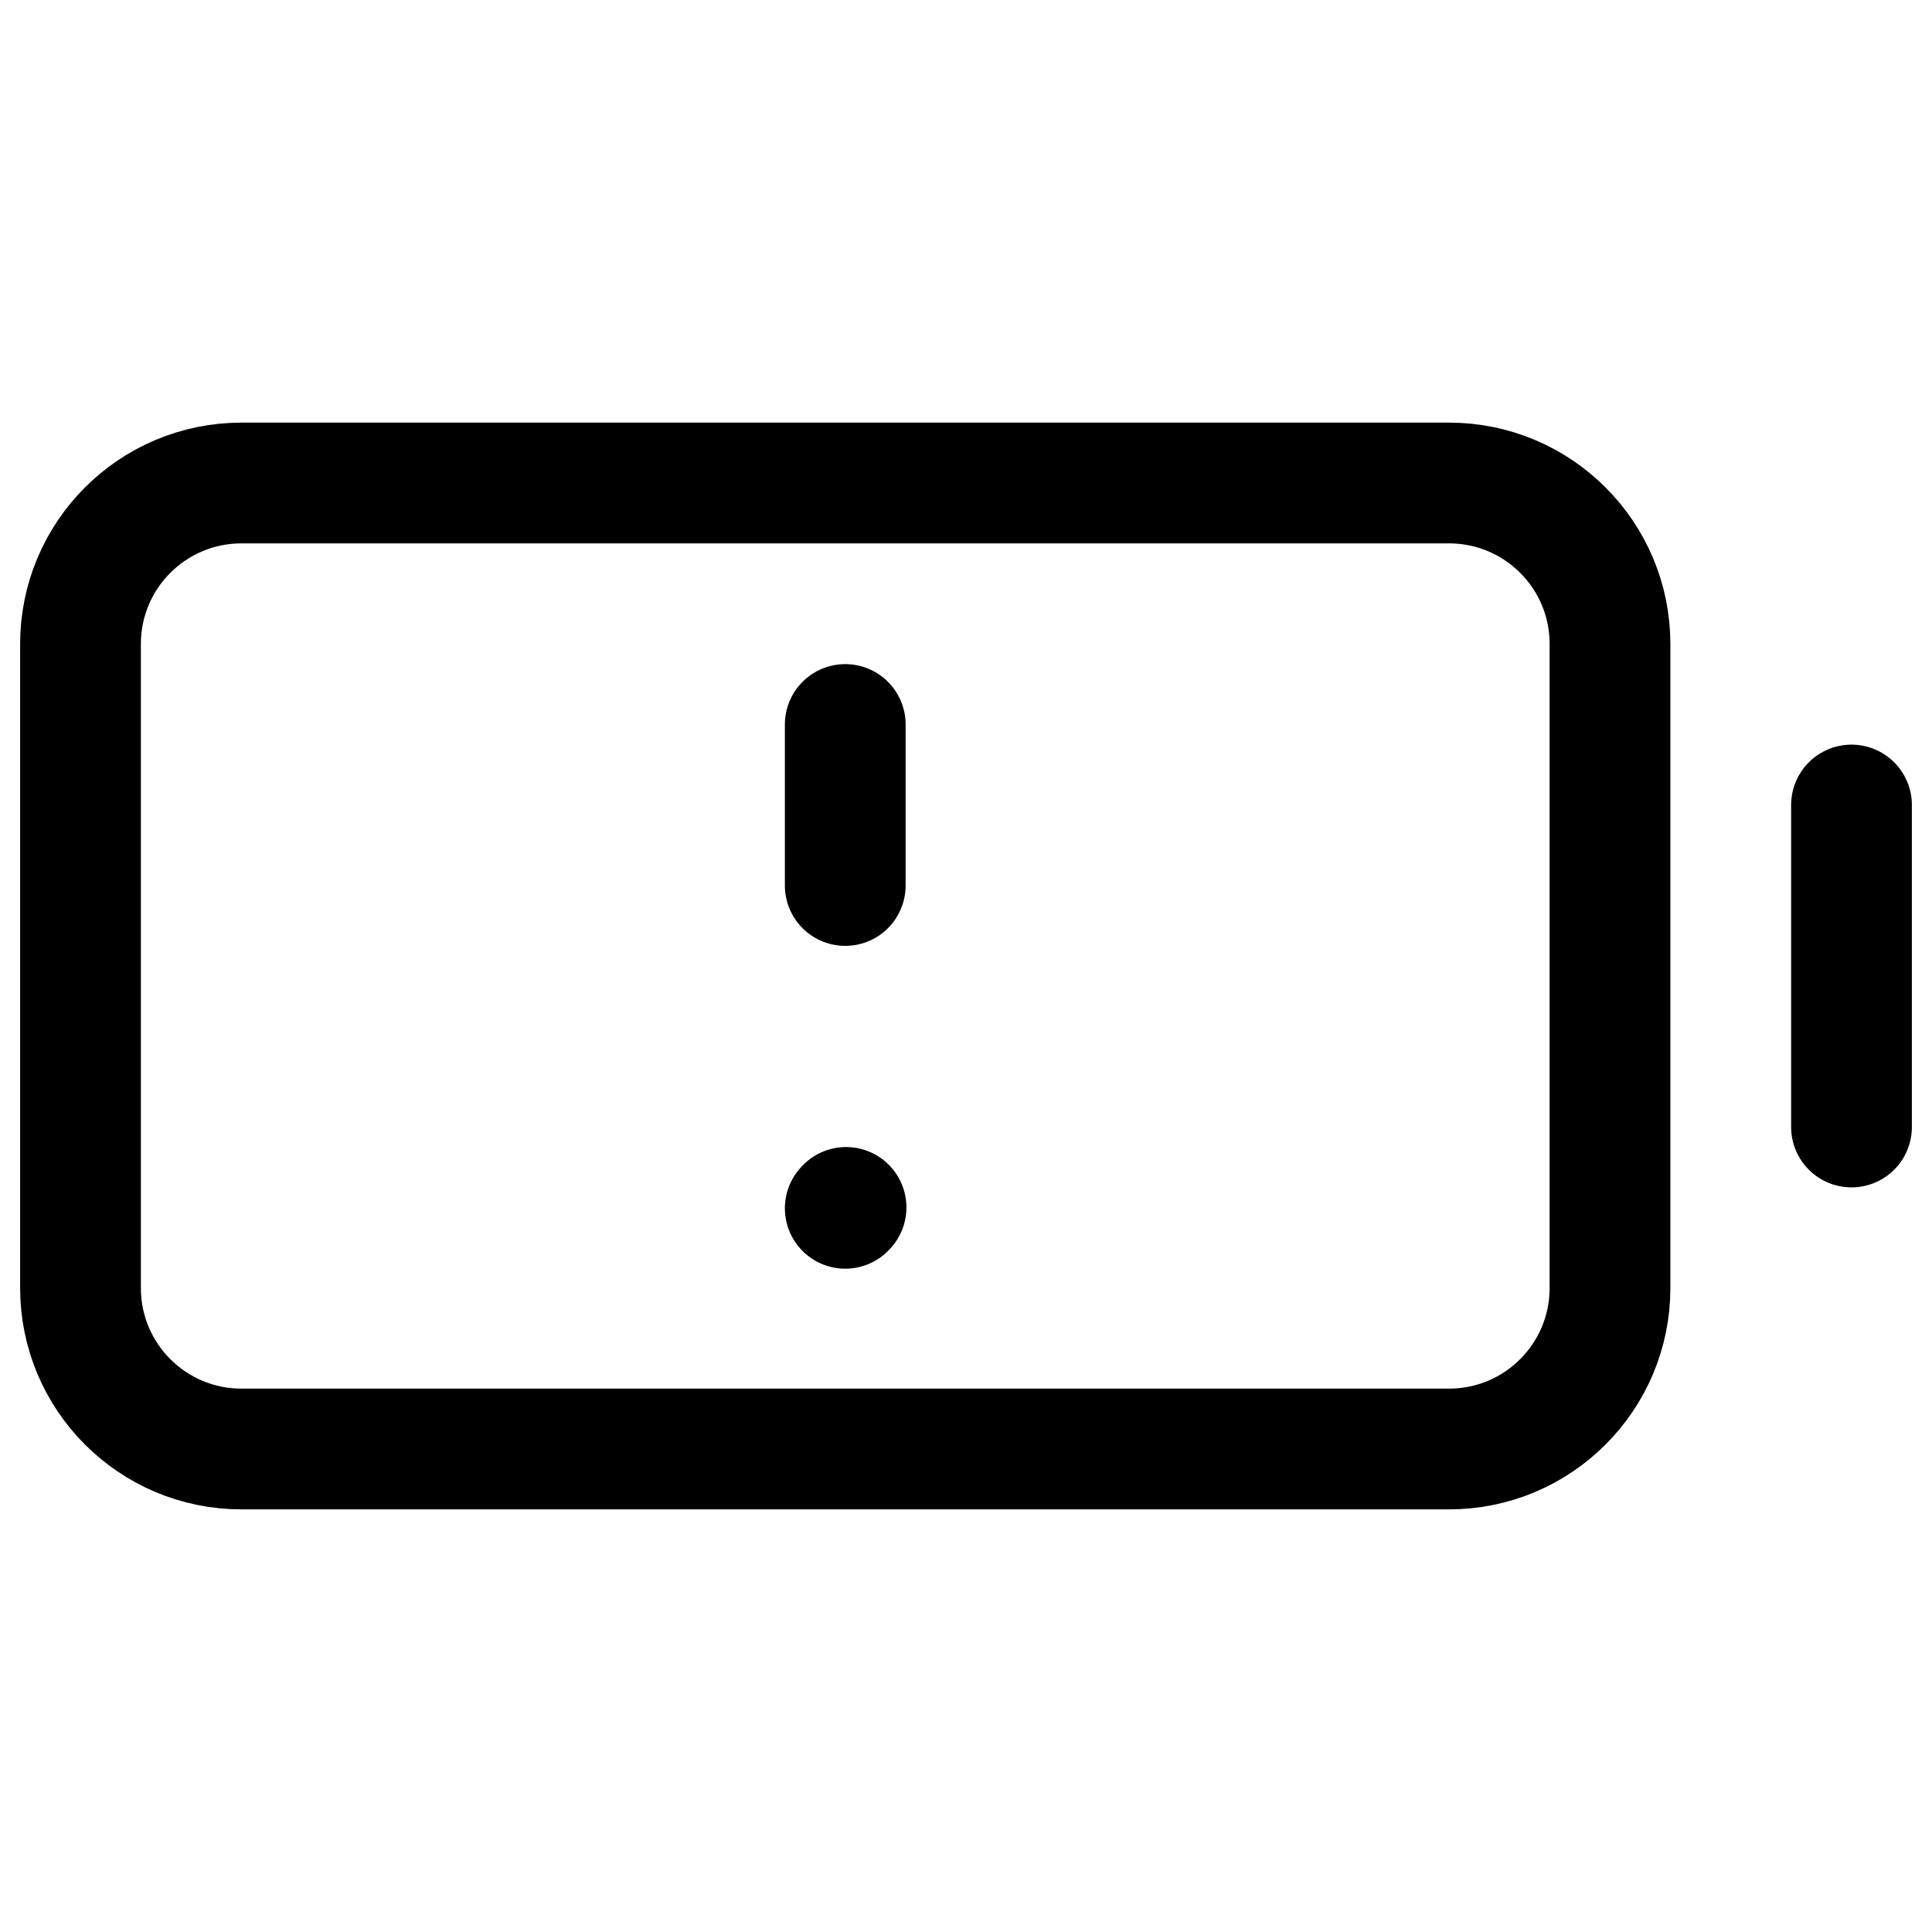
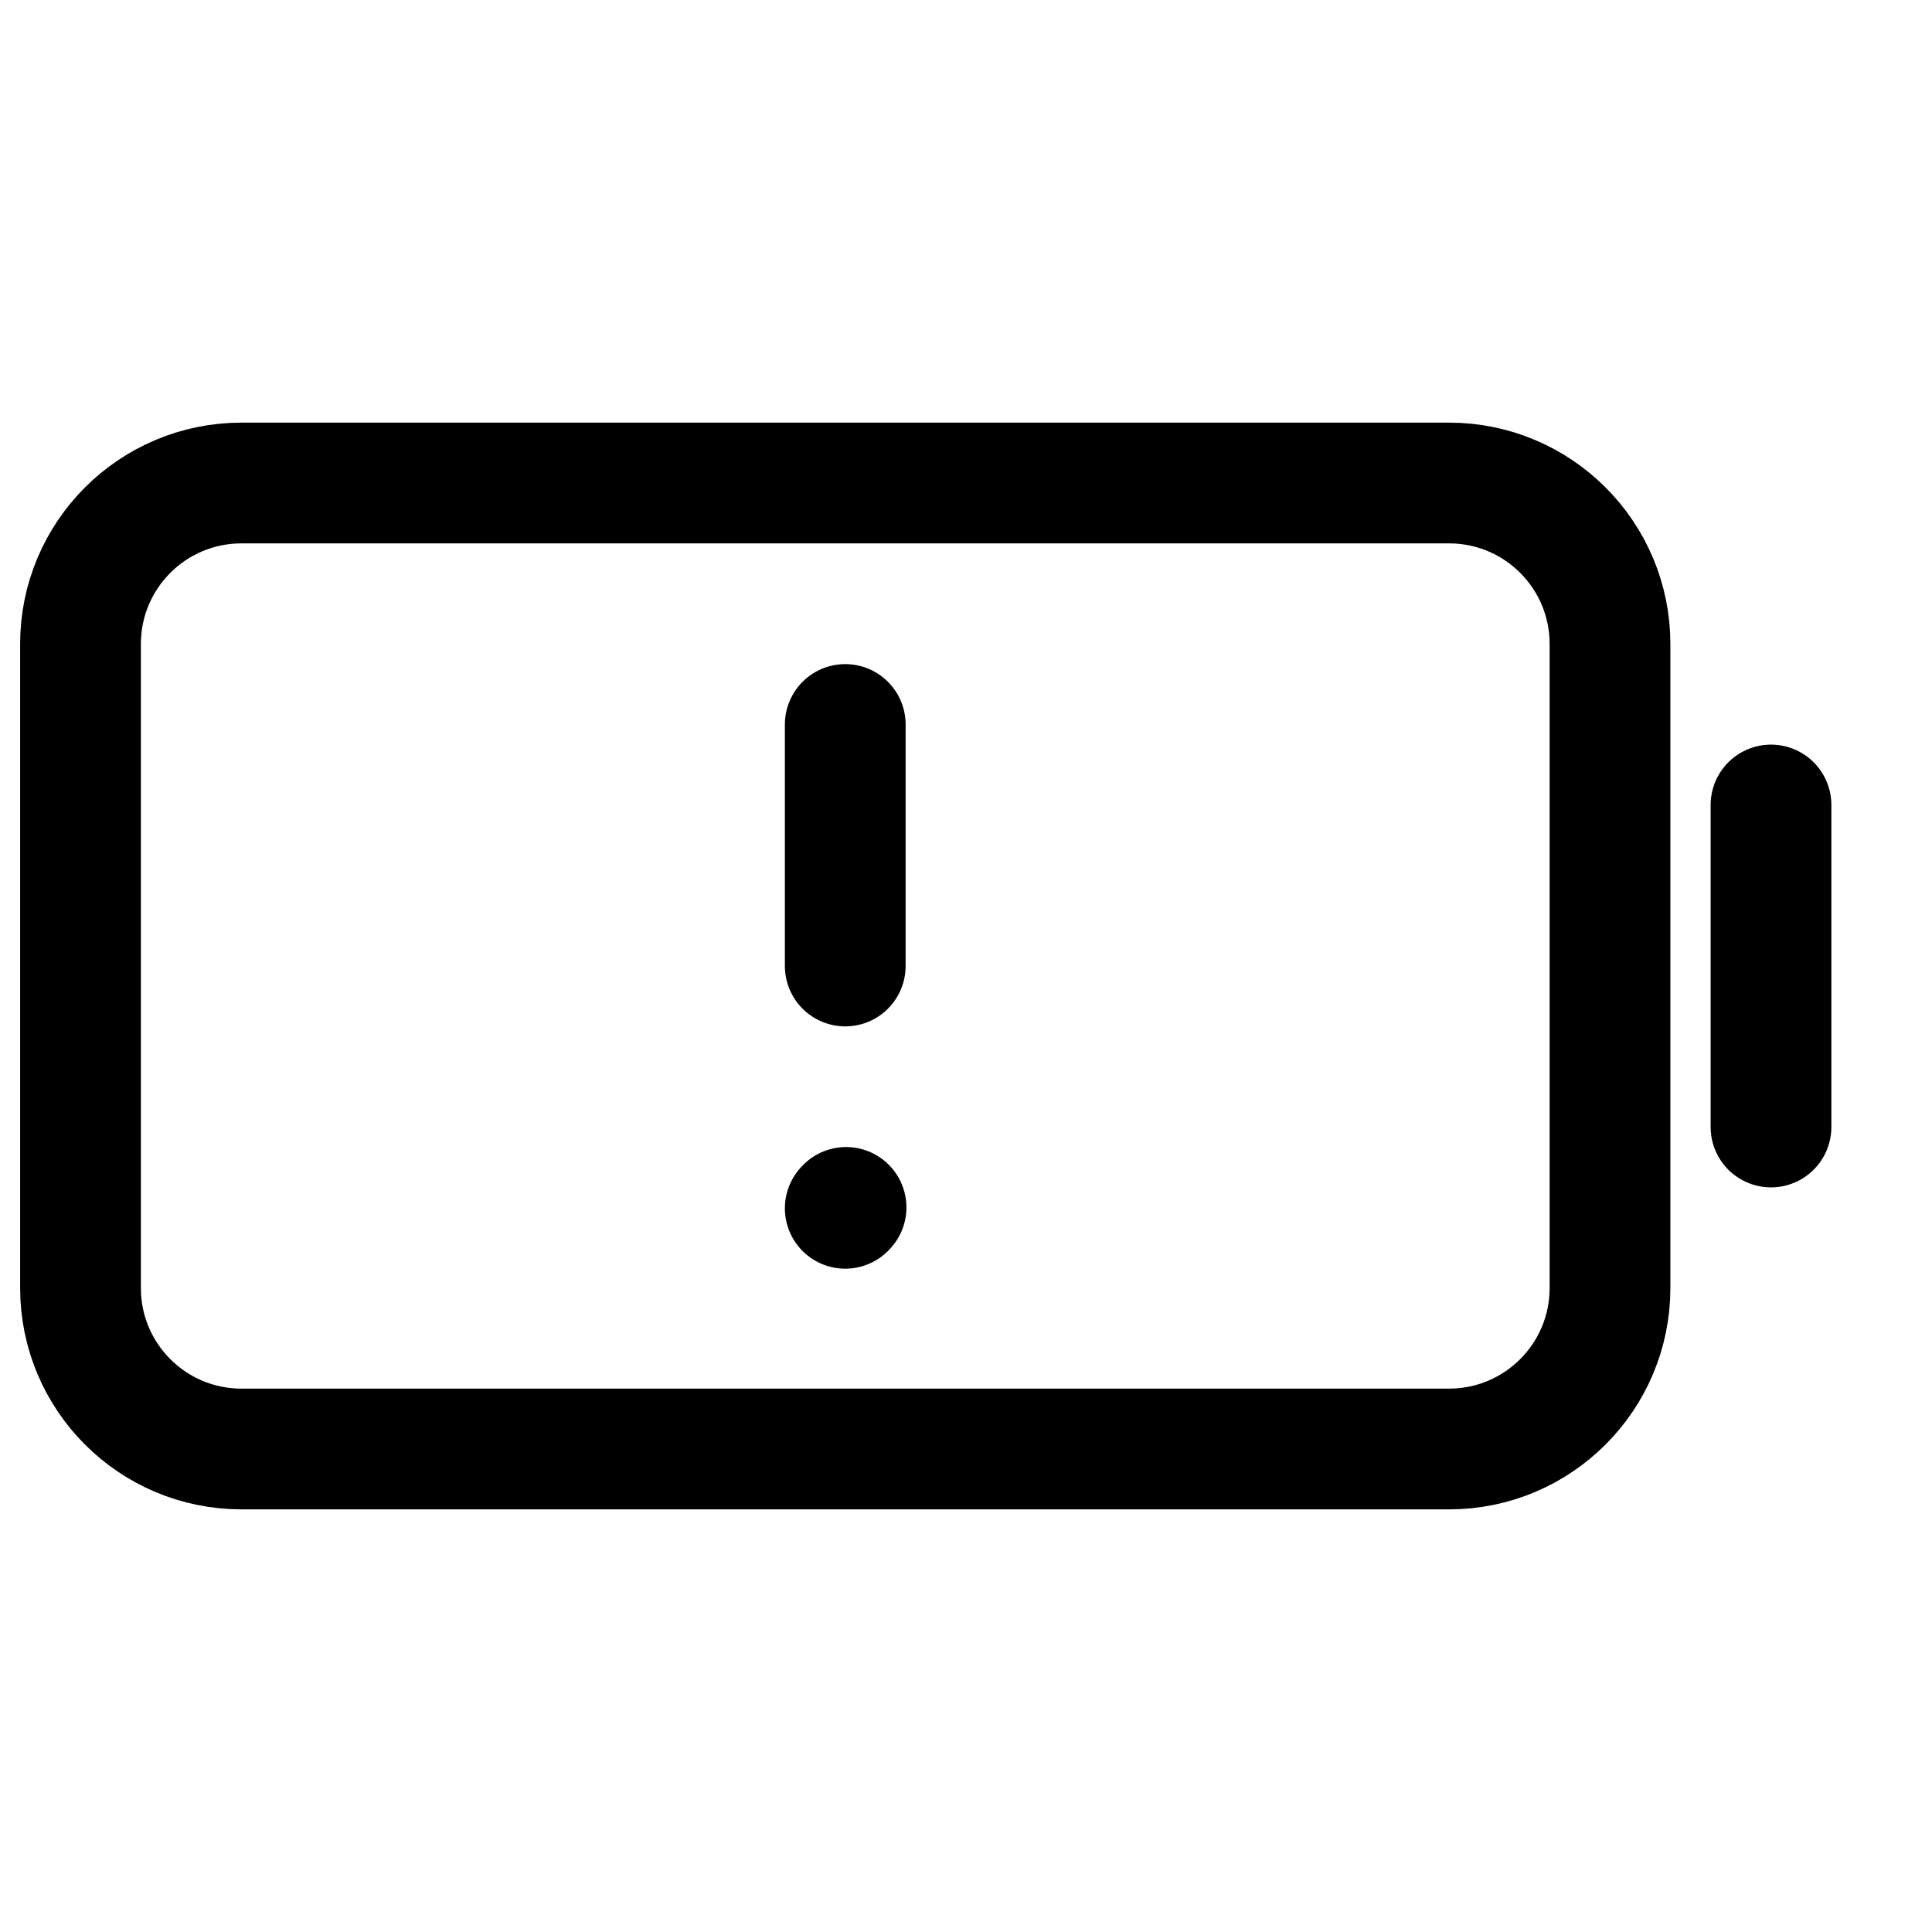
<svg xmlns="http://www.w3.org/2000/svg" width="24" height="24" viewBox="0 0 24 24" fill="none">
-   <rect width="24" height="24" fill="white" />
-   <path d="M23 10V14" stroke="black" stroke-width="1.5" stroke-linecap="round" stroke-linejoin="round" />
-   <path d="M1 16V8C1 6.895 1.895 6 3 6H18C19.105 6 20 6.895 20 8V16C20 17.105 19.105 18 18 18H3C1.895 18 1 17.105 1 16Z" stroke="black" stroke-width="1.5" />
-   <path d="M10.5 9V11" stroke="black" stroke-width="1.5" stroke-linecap="round" stroke-linejoin="round" />
-   <path d="M10.5 15.01L10.51 14.999" stroke="black" stroke-width="1.5" stroke-linecap="round" stroke-linejoin="round" />
+   <g clip-path="url(#clip0_1_6582)">
+     <path d="M24 0H0V24H24V0Z" fill="white" />
+     <path d="M22 10V14" stroke="black" stroke-width="1.5" stroke-linecap="round" stroke-linejoin="round" />
+     <path d="M1 16V8C1 6.895 1.895 6 3 6H18C19.105 6 20 6.895 20 8V16C20 17.105 19.105 18 18 18H3C1.895 18 1 17.105 1 16Z" stroke="black" stroke-width="1.5" />
+     <path d="M10.5 9L10.5 12" stroke="black" stroke-width="1.5" stroke-linecap="round" stroke-linejoin="round" />
+     <path d="M10.5 15.01L10.51 14.999" stroke="black" stroke-width="1.5" stroke-linecap="round" stroke-linejoin="round" />
+   </g>
+   <defs>
+     <clipPath id="clip0_1_6582">
+       <rect width="24" height="24" fill="white" />
+     </clipPath>
+   </defs>
</svg>
